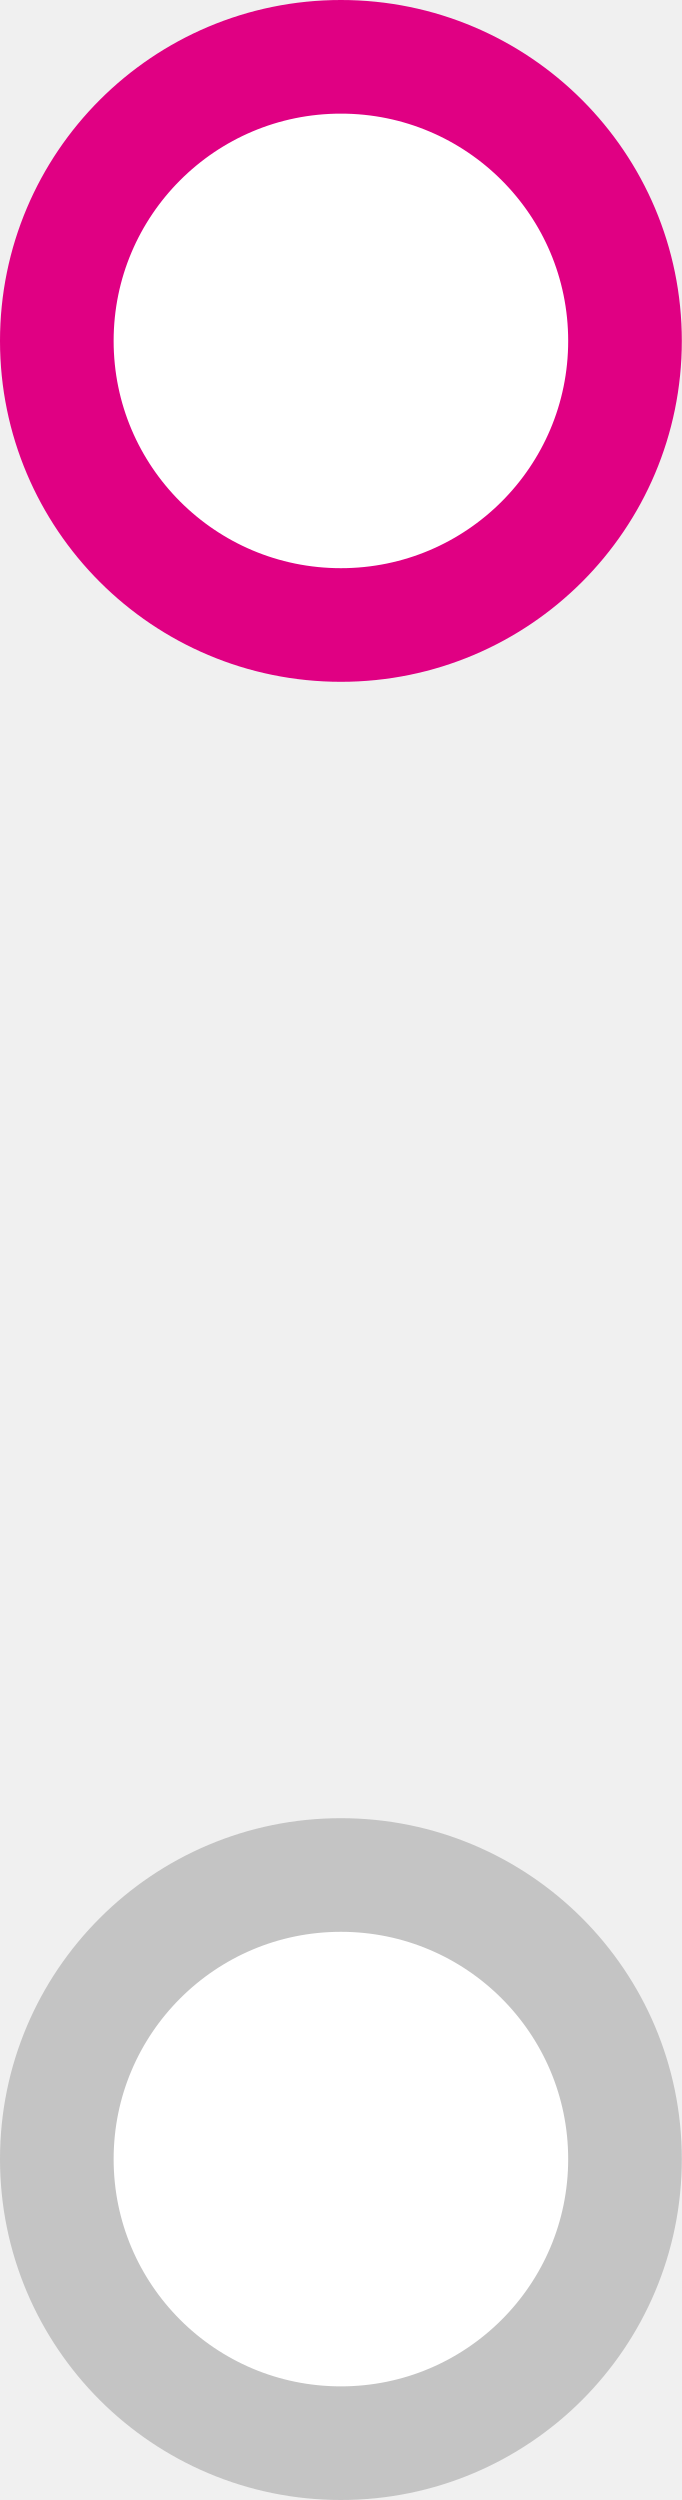
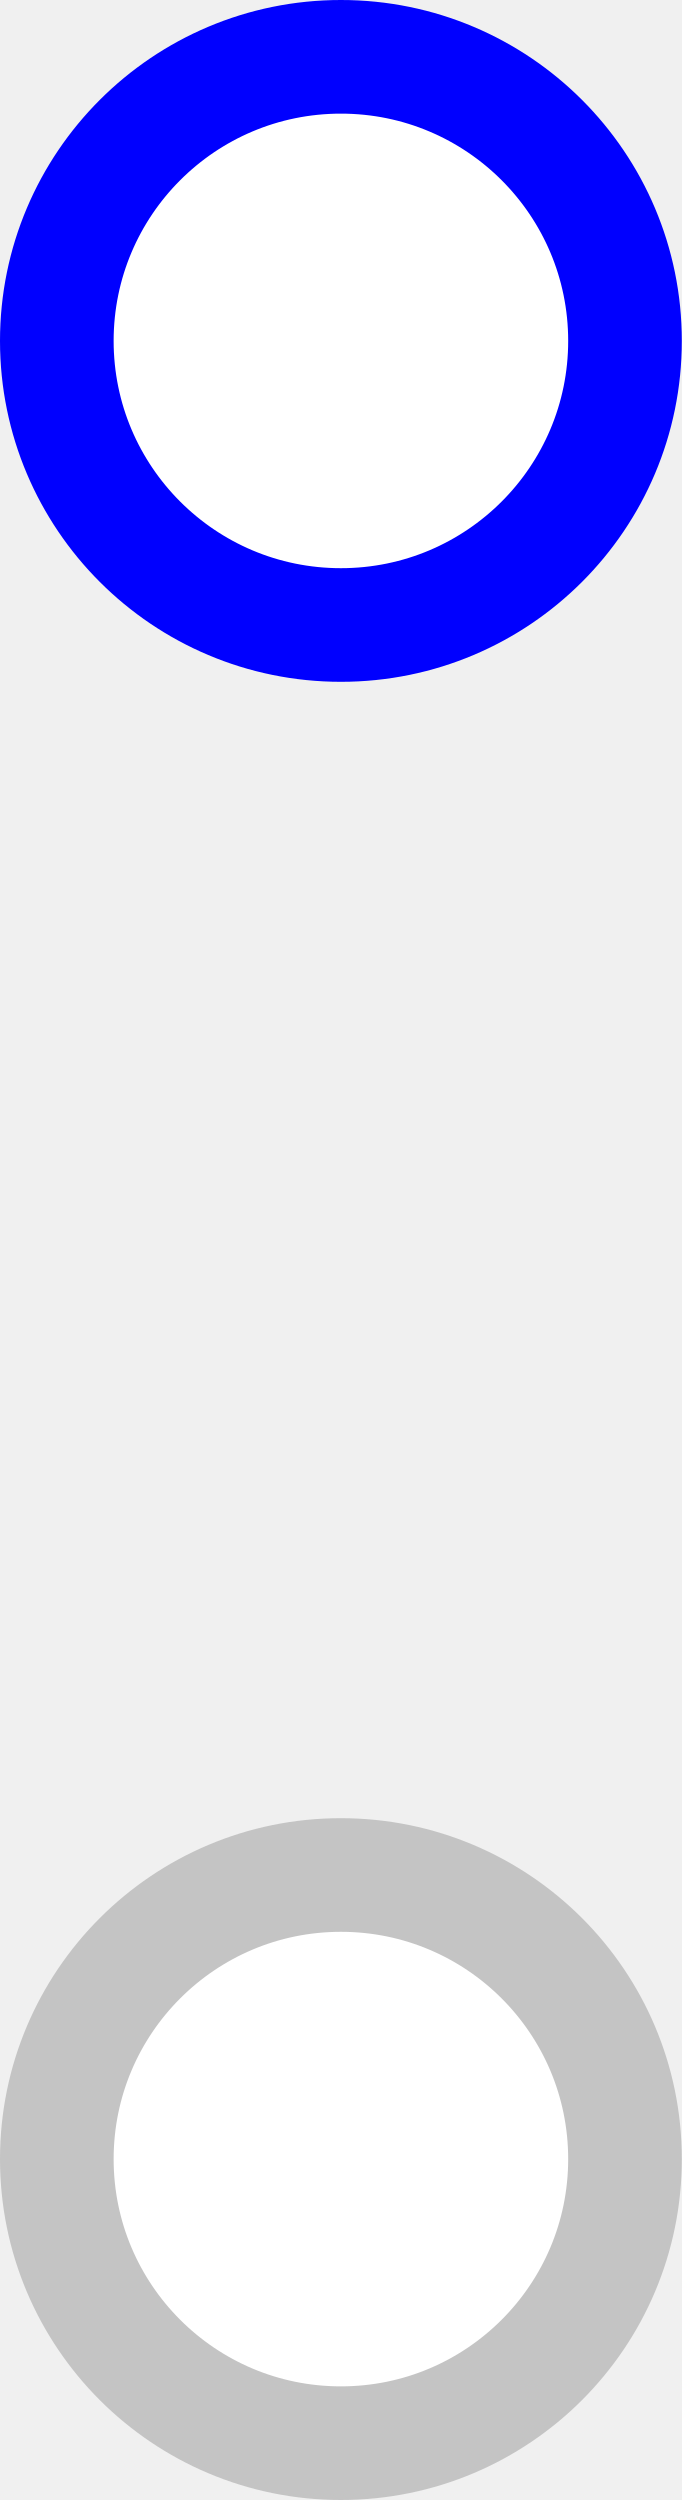
<svg xmlns="http://www.w3.org/2000/svg" width="12px" height="44px" viewBox="0 0 12 44" version="1.1">
  <defs>
    <linearGradient x1="50%" y1="3.459%" x2="50%" y2="100%" id="linearGradient-1">
      <stop stop-color="#E00082" offset="0%" />
      <stop stop-color="#CCCCCC" offset="100%" />
    </linearGradient>
  </defs>
  <g id="V3" stroke="none" stroke-width="1" fill="none" fill-rule="evenodd">
    <g id="Next-Chapter-1-way" transform="translate(-103, -792)" stroke-width="2">
      <g id="Group-10" transform="translate(103, 787)">
        <g id="Group-13">
          <g id="Group-14" transform="translate(1, 6)">
-             <g id="Group" stroke="#E00083" fill="#FFFFFF">
+             <g id="Group" stroke="blue" fill="#FFFFFF">
              <circle id="Oval" cx="5" cy="5" r="5" />
            </g>
            <path d="M5,11.104 L5,31" id="Line" stroke="url(#linearGradient-1)" stroke-linecap="square" />
            <circle id="Oval" stroke="#C4C4C4" fill="#FFFFFF" transform="translate(5, 37) scale(-1, 1) translate(-5, -37) " cx="5" cy="37" r="5" />
          </g>
        </g>
      </g>
    </g>
  </g>
</svg>
